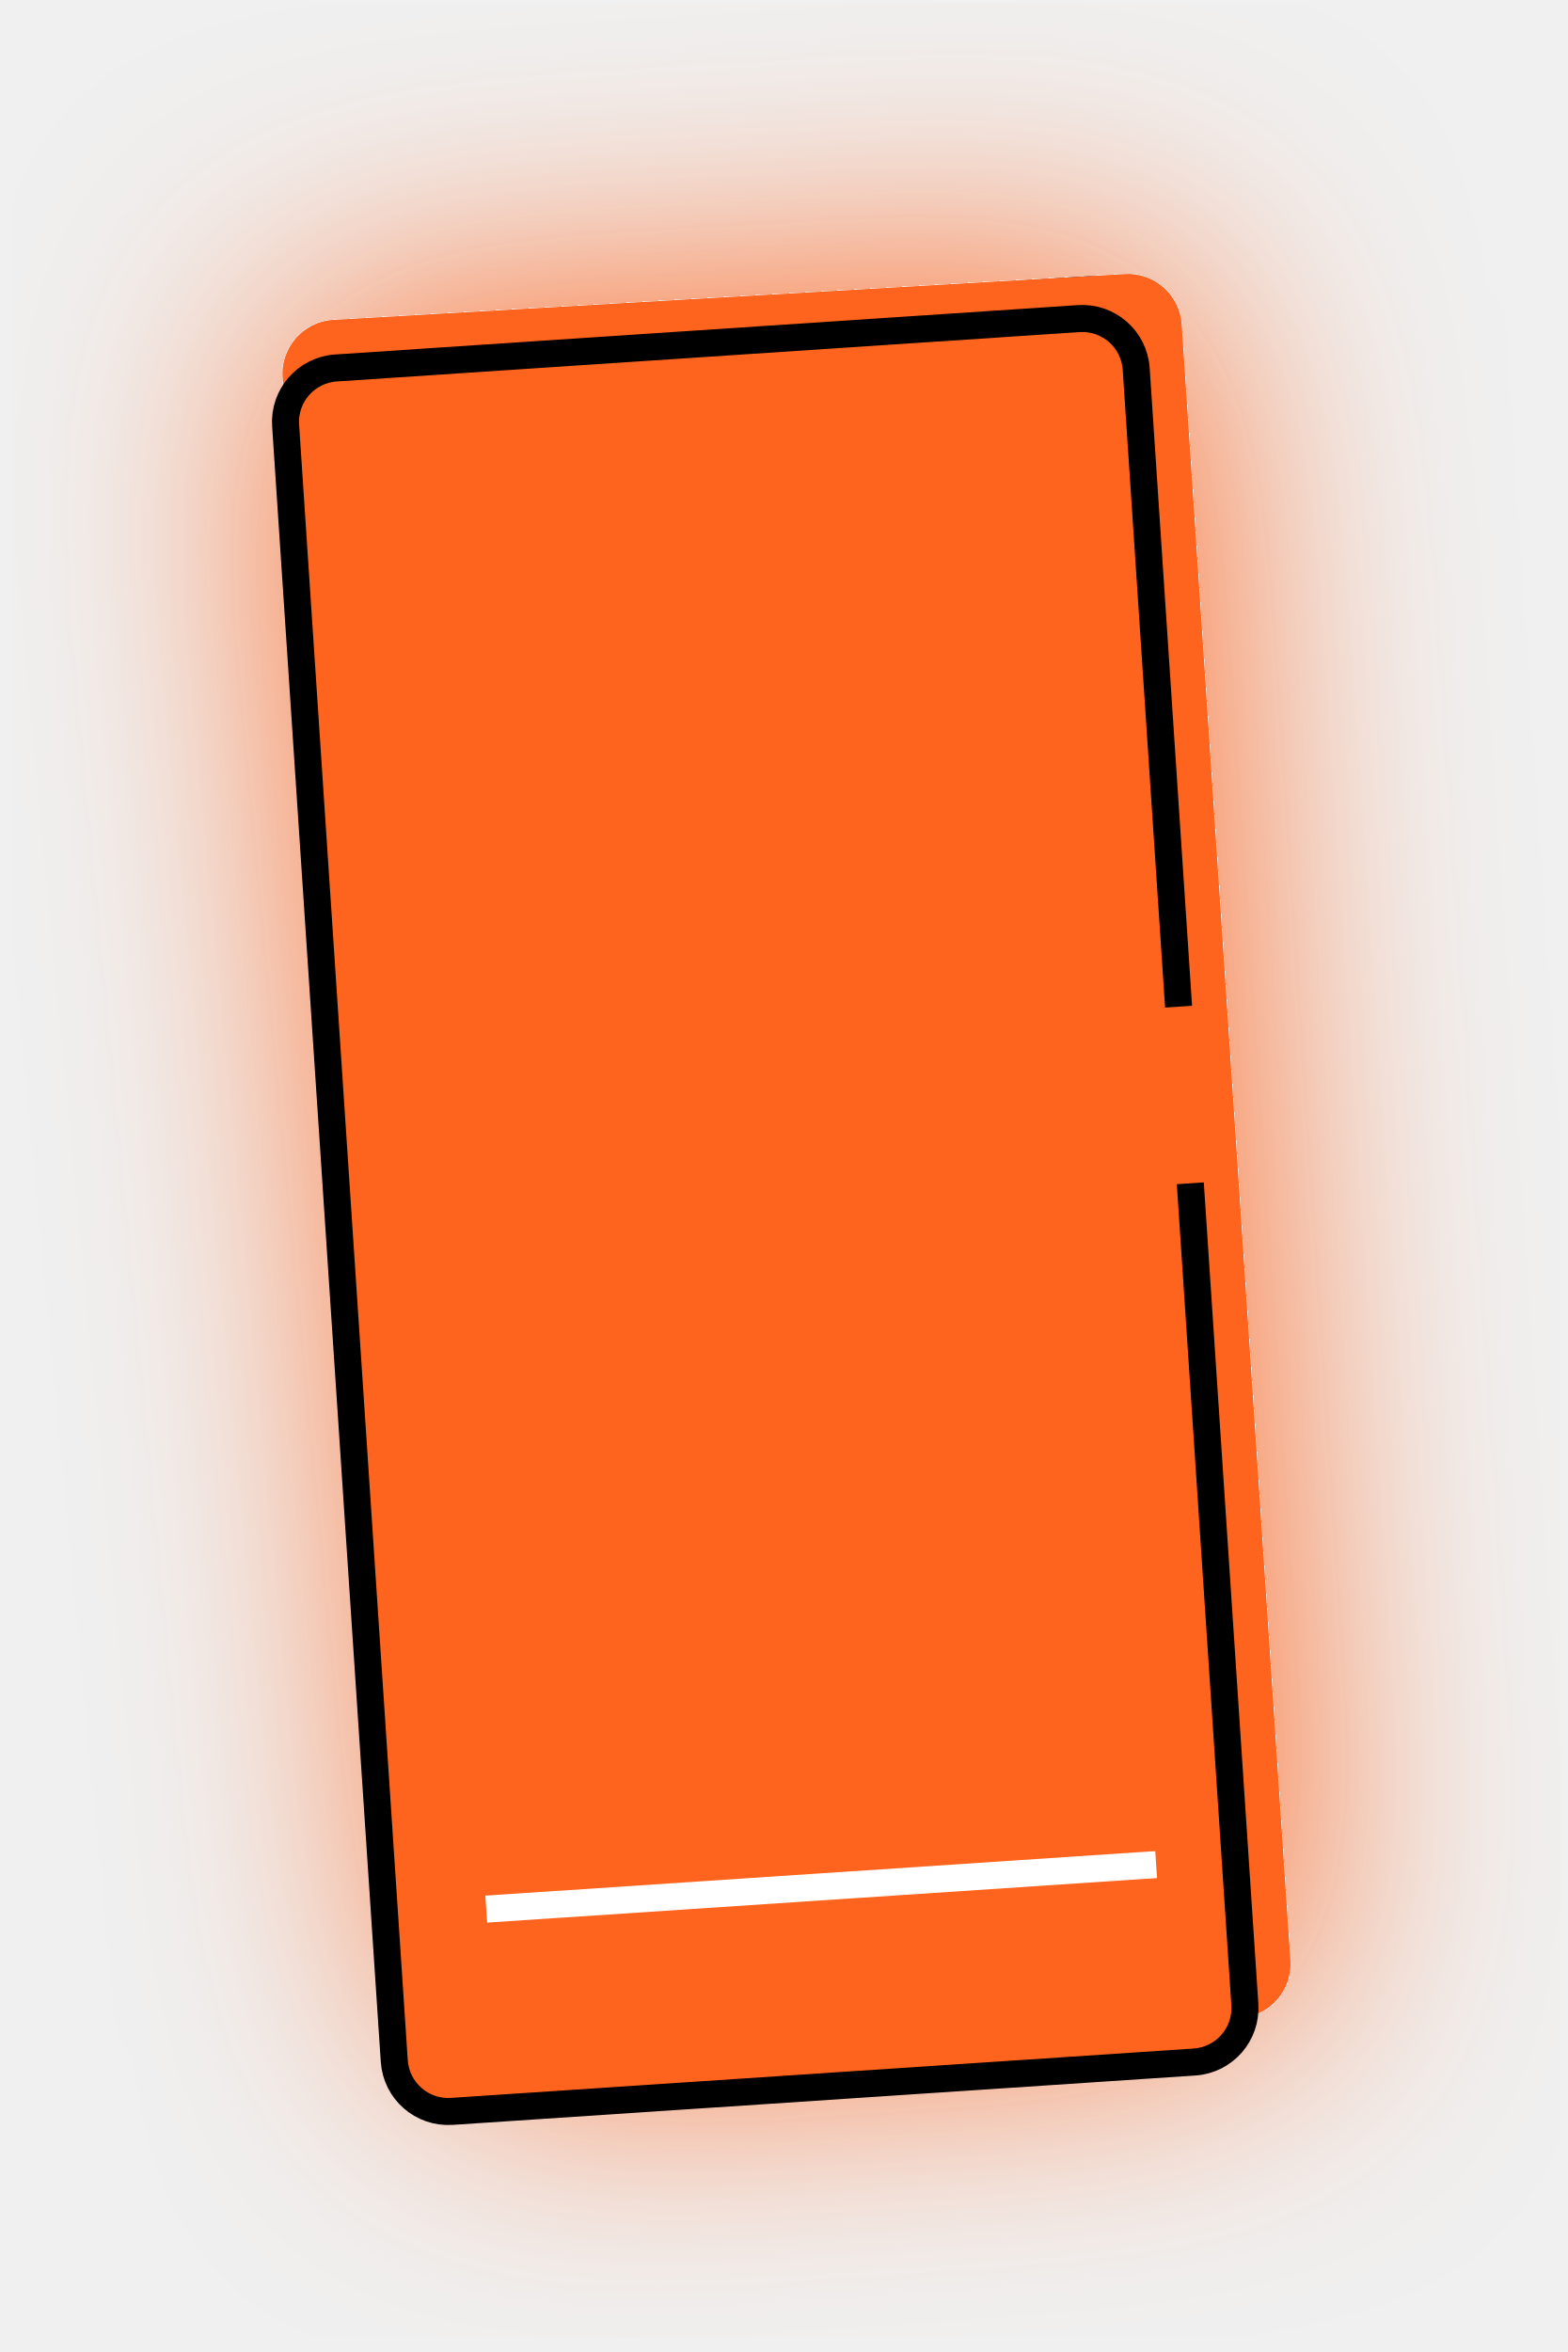
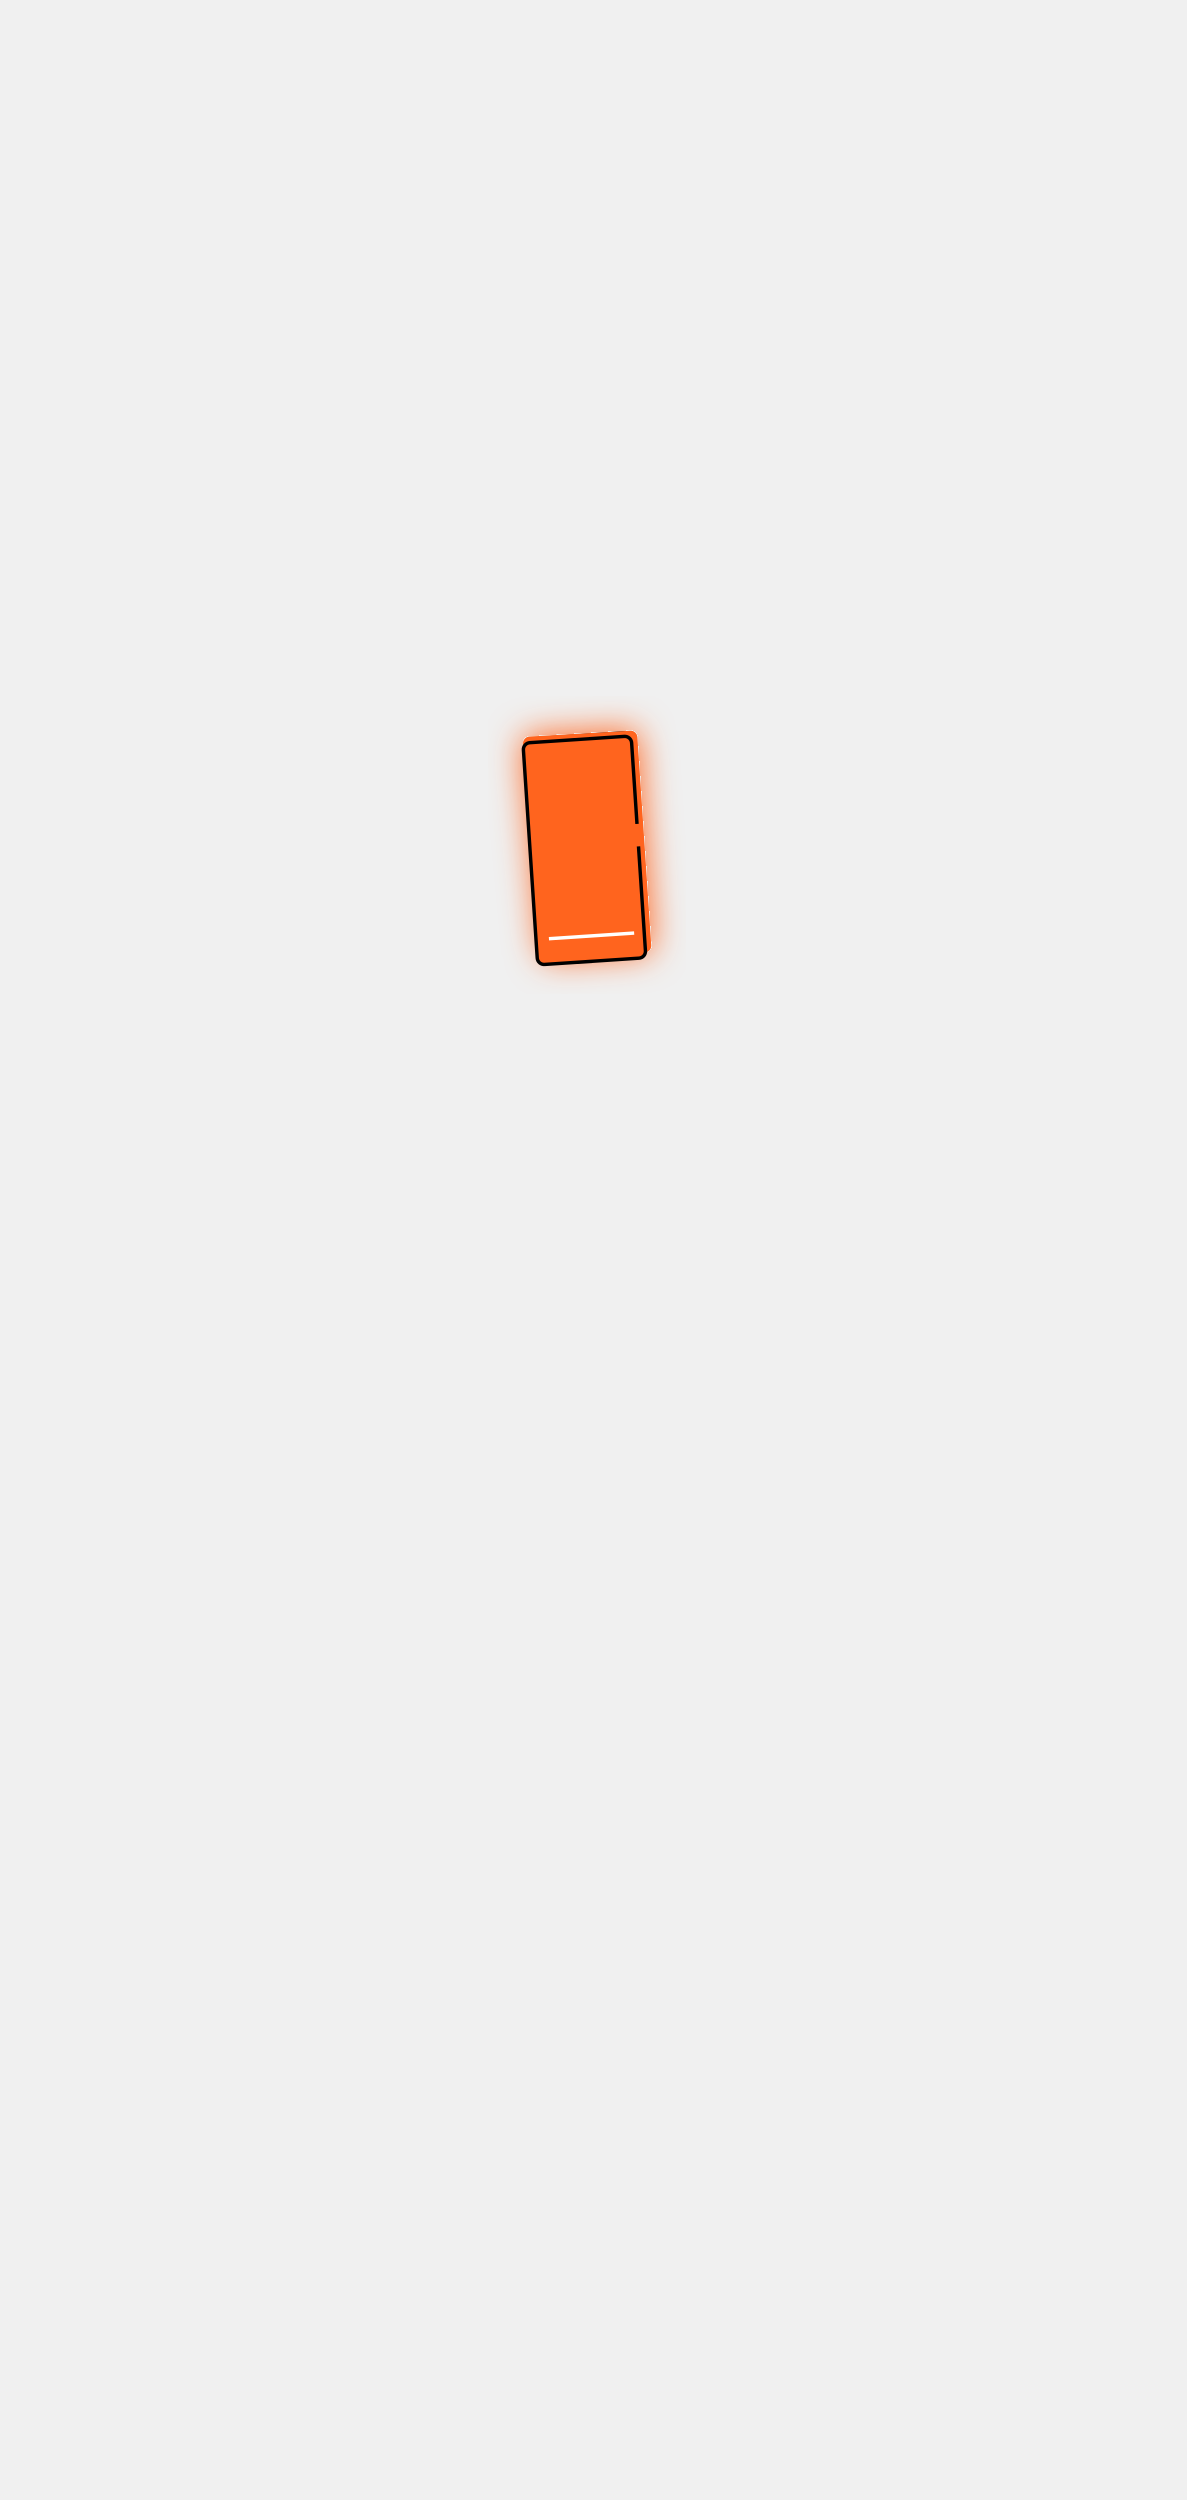
- <svg xmlns="http://www.w3.org/2000/svg" width="58" height="87" viewBox="0 0 58 87" fill="none">
-   <path d="M15.04 12.391L40.185 10.72C41.287 10.646 42.24 11.481 42.313 12.583L44.631 47.467" stroke="black" />
-   <rect width="31.538" height="64.631" rx="2" transform="matrix(-0.9978 0.0663027 0.0663027 0.9978 41.9036 11.6523)" fill="#FF641E" />
-   <g filter="url(#filter0_d_546_103)">
-     <path d="M43.721 12.001C43.648 10.905 42.706 10.073 41.61 10.137L12.335 11.831C11.203 11.896 10.352 12.888 10.46 14.017L16.222 74.667C16.324 75.744 17.265 76.545 18.346 76.473L45.879 74.644C46.981 74.57 47.815 73.618 47.742 72.515L43.721 12.001Z" fill="#FF641E" />
+ <svg xmlns="http://www.w3.org/2000/svg" width="345" height="727" viewBox="0 0 345 727" fill="none">
+   <path d="M156.678 214.75L181.823 213.079C182.925 213.006 183.878 213.84 183.951 214.942L186.269 249.826" stroke="black" />
+   <rect width="31.538" height="64.631" rx="2" transform="matrix(-0.9978 0.0663027 0.0663027 0.9978 183.541 214.011)" fill="#FF641E" />
+   <g filter="url(#filter0_d_665_1076)">
+     <path d="M185.358 214.36C185.286 213.264 184.343 212.432 183.247 212.496L153.972 214.19C152.841 214.256 151.99 215.247 152.097 216.376L157.859 277.026C157.962 278.103 158.903 278.904 159.983 278.832L187.517 277.003C188.619 276.929 189.453 275.977 189.38 274.874L185.358 214.36Z" fill="#FF641E" />
  </g>
-   <path d="M43.604 37.237L42.036 13.648C41.963 12.546 41.01 11.712 39.908 11.785L12.43 13.611C11.328 13.684 10.494 14.637 10.567 15.739L14.587 76.237C14.661 77.339 15.613 78.173 16.716 78.1L44.193 76.274C45.295 76.201 46.129 75.248 46.056 74.145L44.038 43.77" stroke="black" />
-   <path d="M42.774 68.971L17.989 70.618" stroke="white" />
+   <path d="M185.241 239.596L183.674 216.007C183.6 214.905 182.648 214.071 181.545 214.144L154.068 215.97C152.966 216.043 152.132 216.996 152.205 218.098L156.225 278.596C156.298 279.698 157.251 280.532 158.353 280.459L185.831 278.633C186.933 278.56 187.767 277.607 187.694 276.505L185.675 246.129" stroke="black" />
+   <path d="M184.411 271.33L159.626 272.977" stroke="white" />
  <defs>
-     <filter id="filter0_d_546_103" x="0.45" y="0.133" width="57.296" height="86.344" filterUnits="userSpaceOnUse" color-interpolation-filters="sRGB">
+     <filter id="filter0_d_665_1076" x="142.088" y="202.492" width="57.296" height="86.344" filterUnits="userSpaceOnUse" color-interpolation-filters="sRGB">
      <feFlood flood-opacity="0" result="BackgroundImageFix" />
      <feColorMatrix in="SourceAlpha" type="matrix" values="0 0 0 0 0 0 0 0 0 0 0 0 0 0 0 0 0 0 127 0" result="hardAlpha" />
      <feOffset />
      <feGaussianBlur stdDeviation="5" />
      <feComposite in2="hardAlpha" operator="out" />
      <feColorMatrix type="matrix" values="0 0 0 0 1 0 0 0 0 0.392 0 0 0 0 0.118 0 0 0 1 0" />
-       <feBlend mode="normal" in2="BackgroundImageFix" result="effect1_dropShadow_546_103" />
-       <feBlend mode="normal" in="SourceGraphic" in2="effect1_dropShadow_546_103" result="shape" />
+       <feBlend mode="normal" in2="BackgroundImageFix" result="effect1_dropShadow_665_1076" />
+       <feBlend mode="normal" in="SourceGraphic" in2="effect1_dropShadow_665_1076" result="shape" />
    </filter>
  </defs>
</svg>
